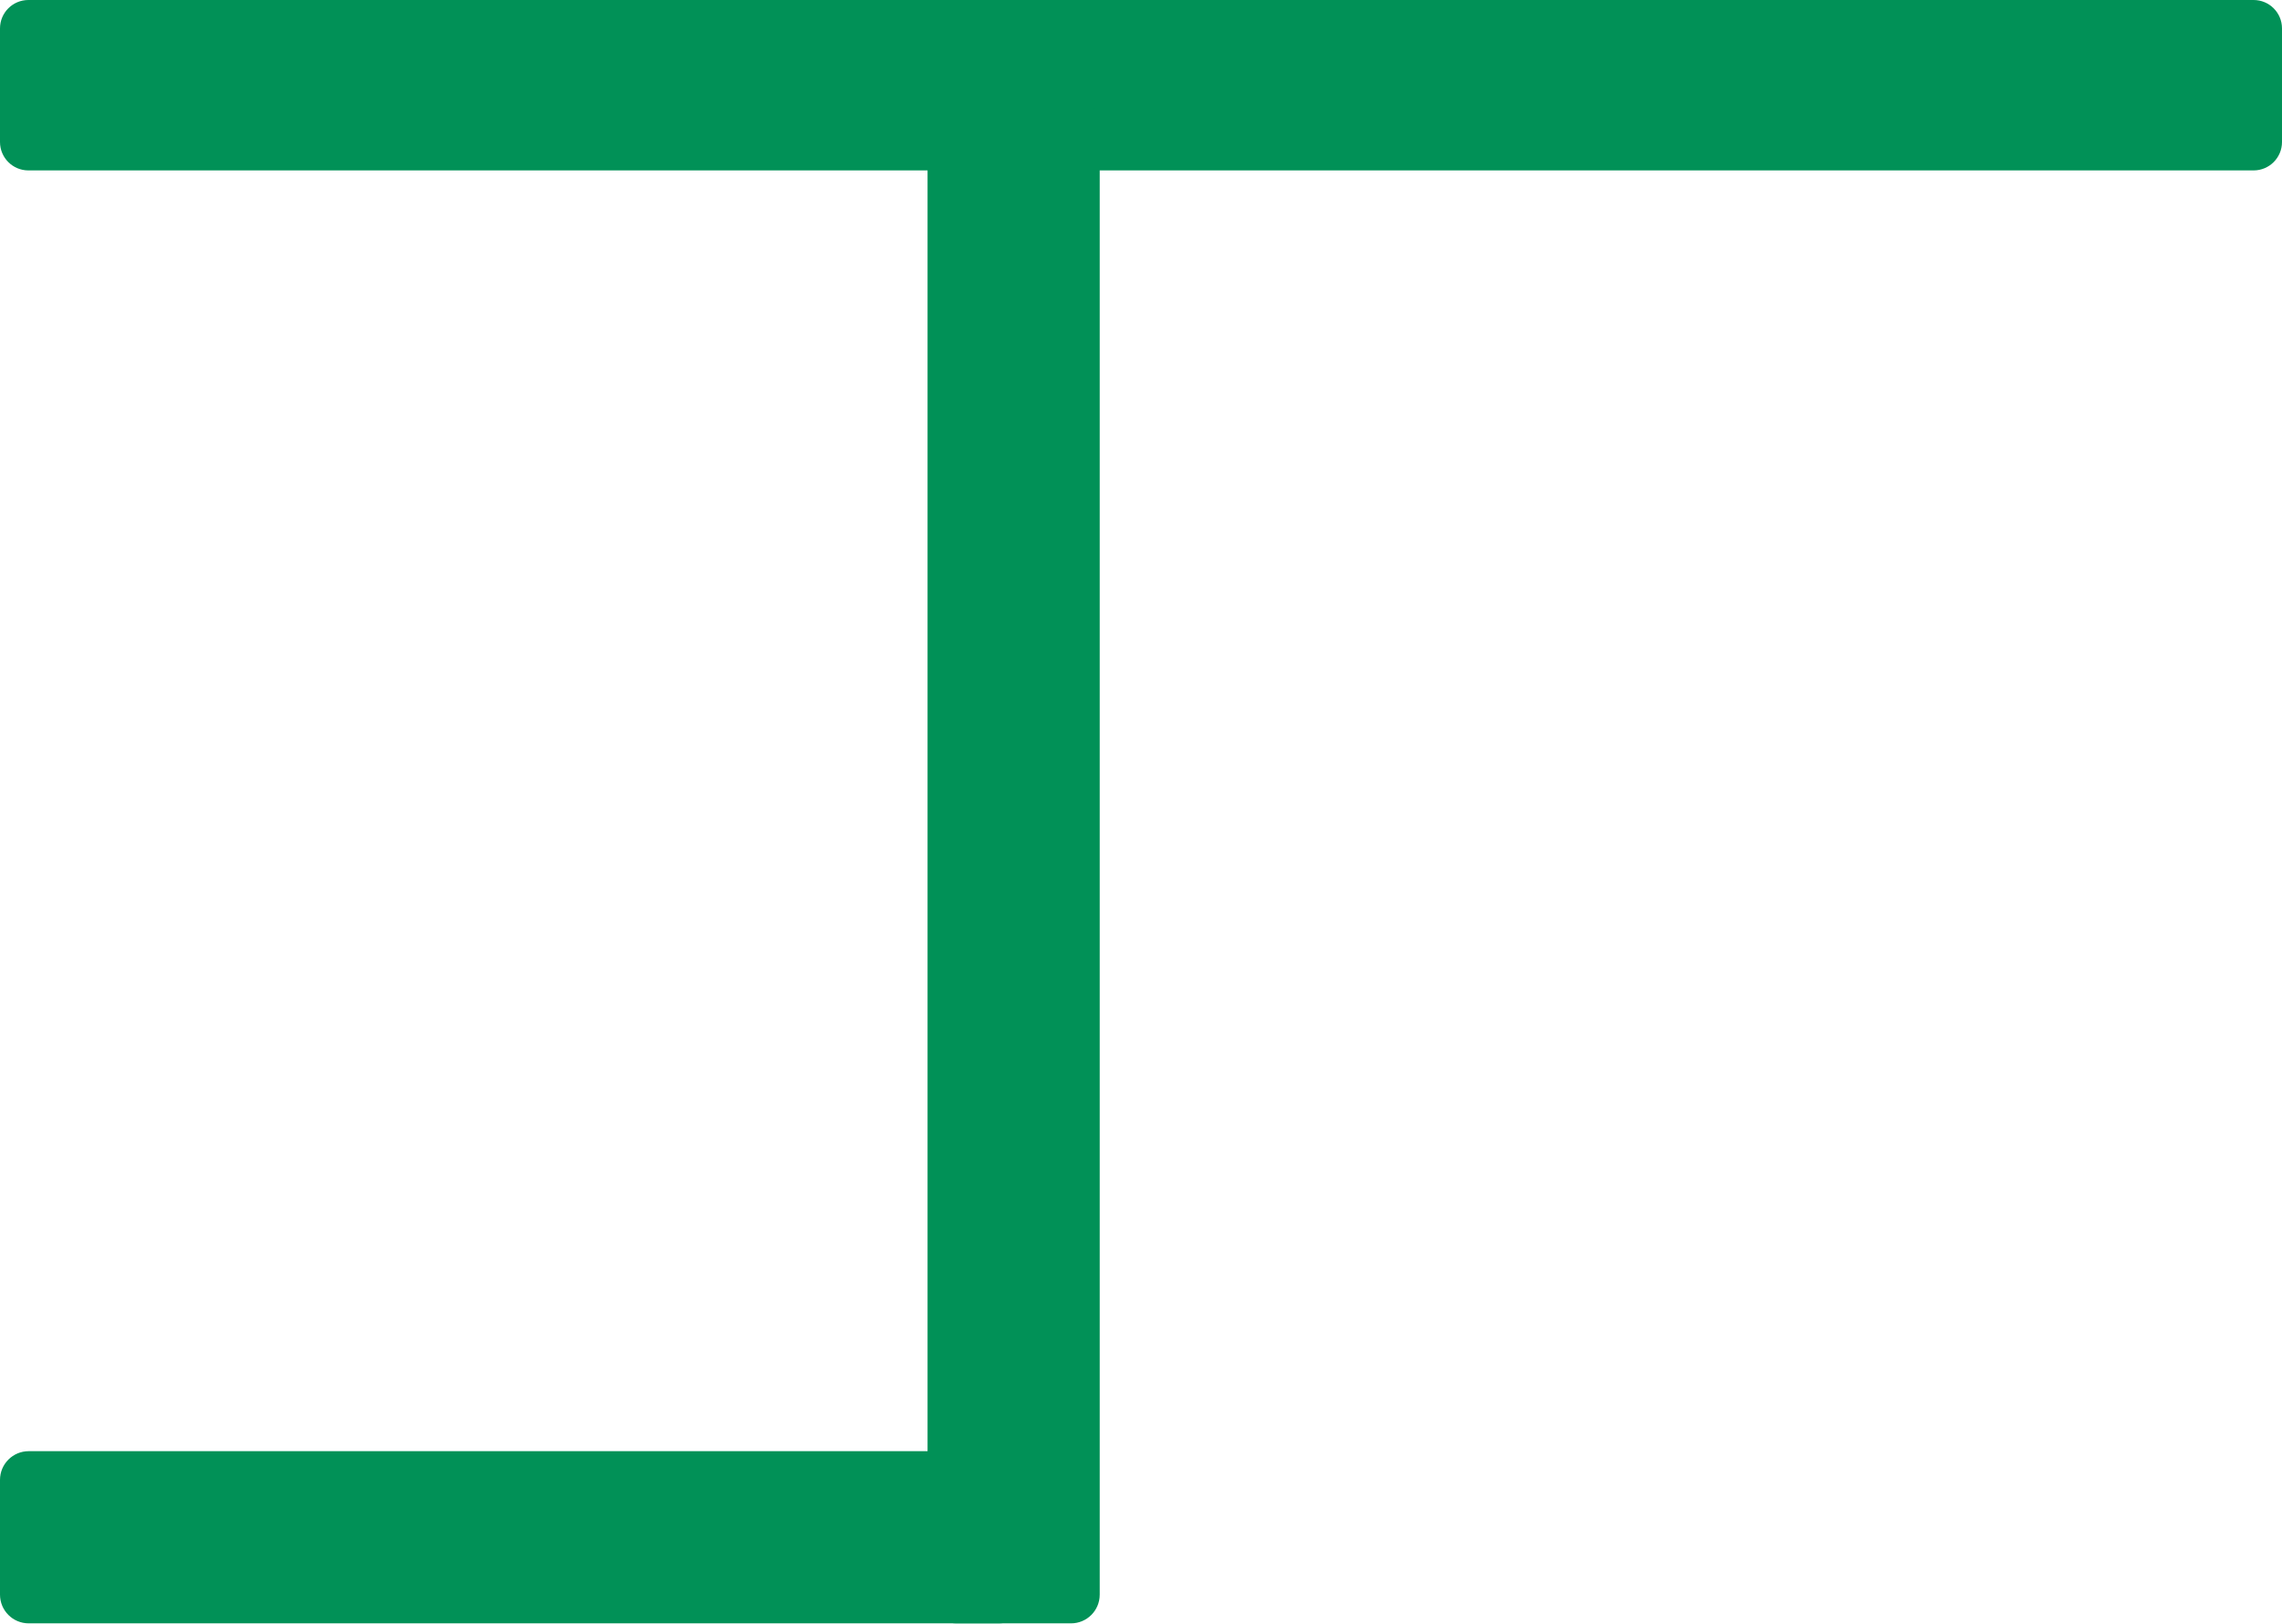
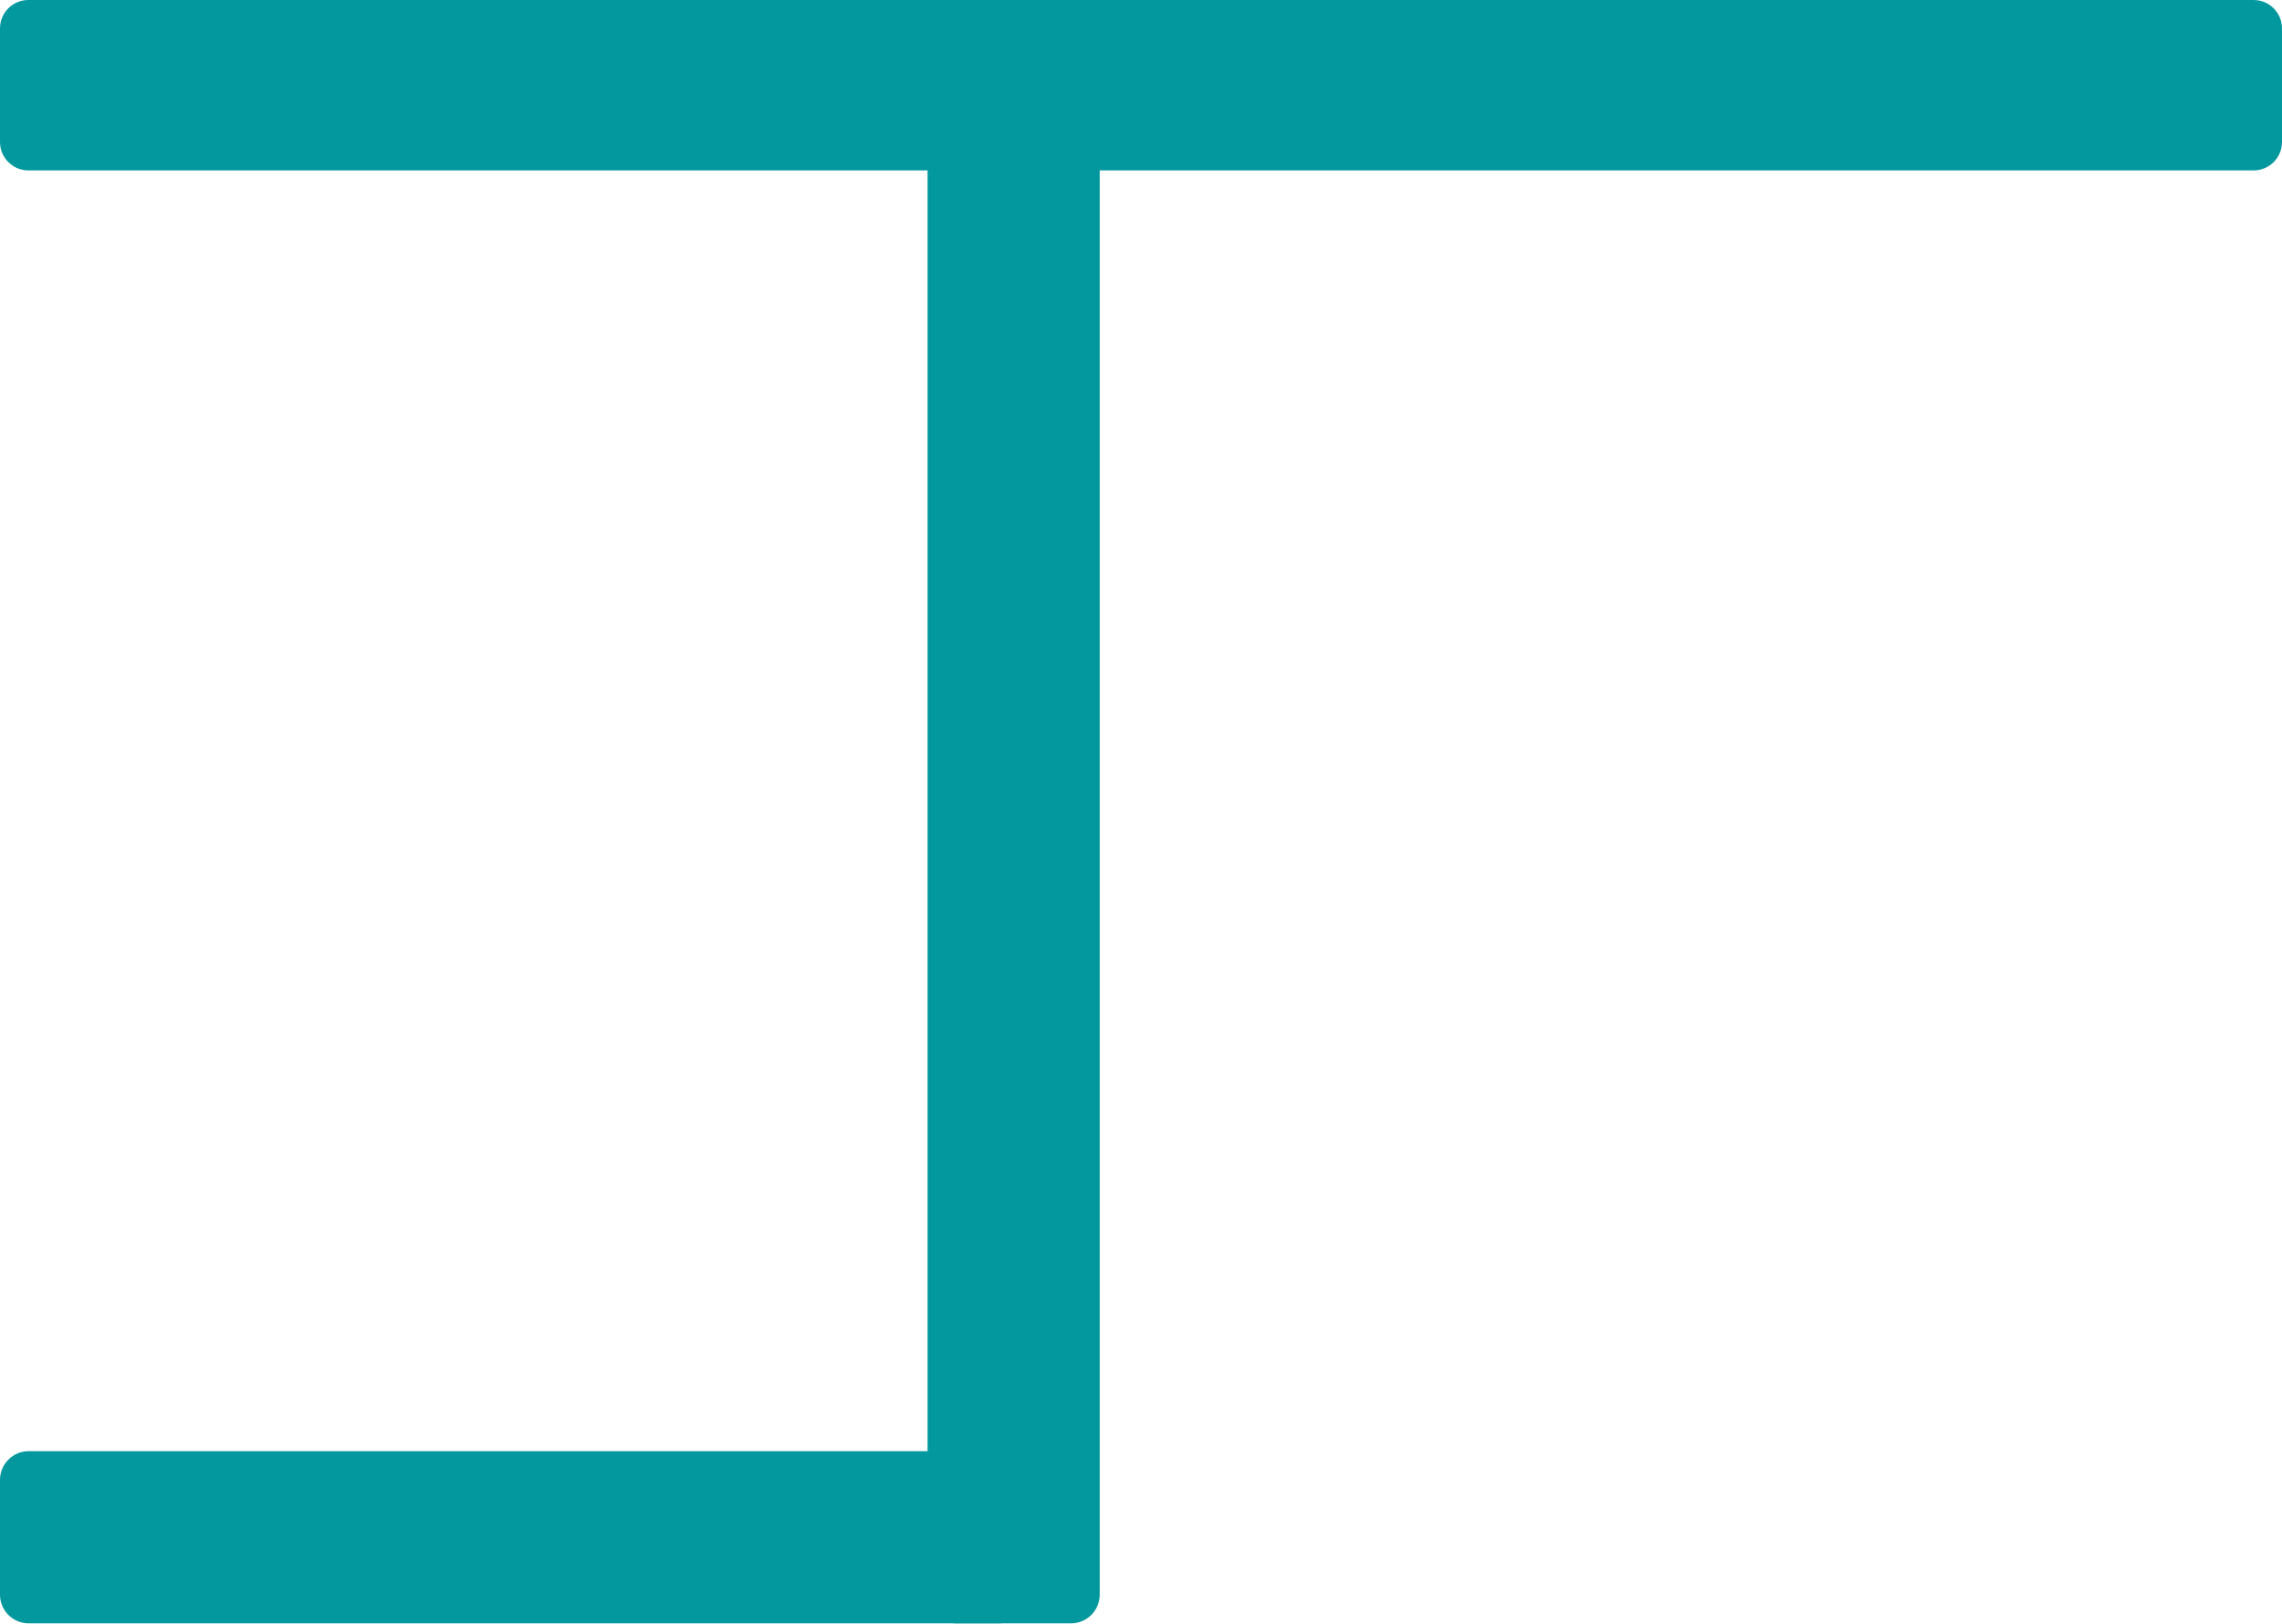
<svg xmlns="http://www.w3.org/2000/svg" width="1299" height="924" xml:space="preserve" overflow="hidden">
  <defs>
    <clipPath id="clip0">
      <rect x="680" y="574" width="1299" height="924" />
    </clipPath>
  </defs>
  <g clip-path="url(#clip0)" transform="translate(-680 -574)">
-     <path d="M680 590.167C680 581.238 687.238 574 696.166 574L1962.83 574C1971.76 574 1979 581.238 1979 590.167L1979 654.833C1979 663.762 1971.76 671 1962.83 671L696.166 671C687.238 671 680 663.762 680 654.833Z" fill="#019157" fill-rule="evenodd" />
-     <path d="M1289.67 629C1298.69 629 1306 636.313 1306 645.334L1306 1481.67C1306 1490.69 1298.69 1498 1289.67 1498L1224.33 1498C1215.31 1498 1208 1490.69 1208 1481.67L1208 645.334C1208 636.313 1215.31 629 1224.33 629Z" fill="#019157" fill-rule="evenodd" />
-     <path d="M680 1416.33C680 1407.31 687.313 1400 696.334 1400L1248.67 1400C1257.69 1400 1265 1407.31 1265 1416.33L1265 1481.67C1265 1490.69 1257.69 1498 1248.67 1498L696.334 1498C687.313 1498 680 1490.69 680 1481.67Z" fill="#019157" fill-rule="evenodd" />
+     <path d="M680 590.167C680 581.238 687.238 574 696.166 574L1962.83 574C1971.76 574 1979 581.238 1979 590.167L1979 654.833C1979 663.762 1971.76 671 1962.83 671L696.166 671C687.238 671 680 663.762 680 654.833Z" fill="#03989E" fill-rule="evenodd" />
+     <path d="M1289.67 629C1298.69 629 1306 636.313 1306 645.334L1306 1481.67C1306 1490.69 1298.69 1498 1289.67 1498L1224.33 1498C1215.31 1498 1208 1490.69 1208 1481.67L1208 645.334C1208 636.313 1215.31 629 1224.33 629Z" fill="#03989E" fill-rule="evenodd" />
+     <path d="M680 1416.33C680 1407.31 687.313 1400 696.334 1400L1248.67 1400C1257.69 1400 1265 1407.31 1265 1416.33L1265 1481.67C1265 1490.69 1257.69 1498 1248.67 1498L696.334 1498C687.313 1498 680 1490.69 680 1481.67Z" fill="#03989E" fill-rule="evenodd" />
  </g>
</svg>
